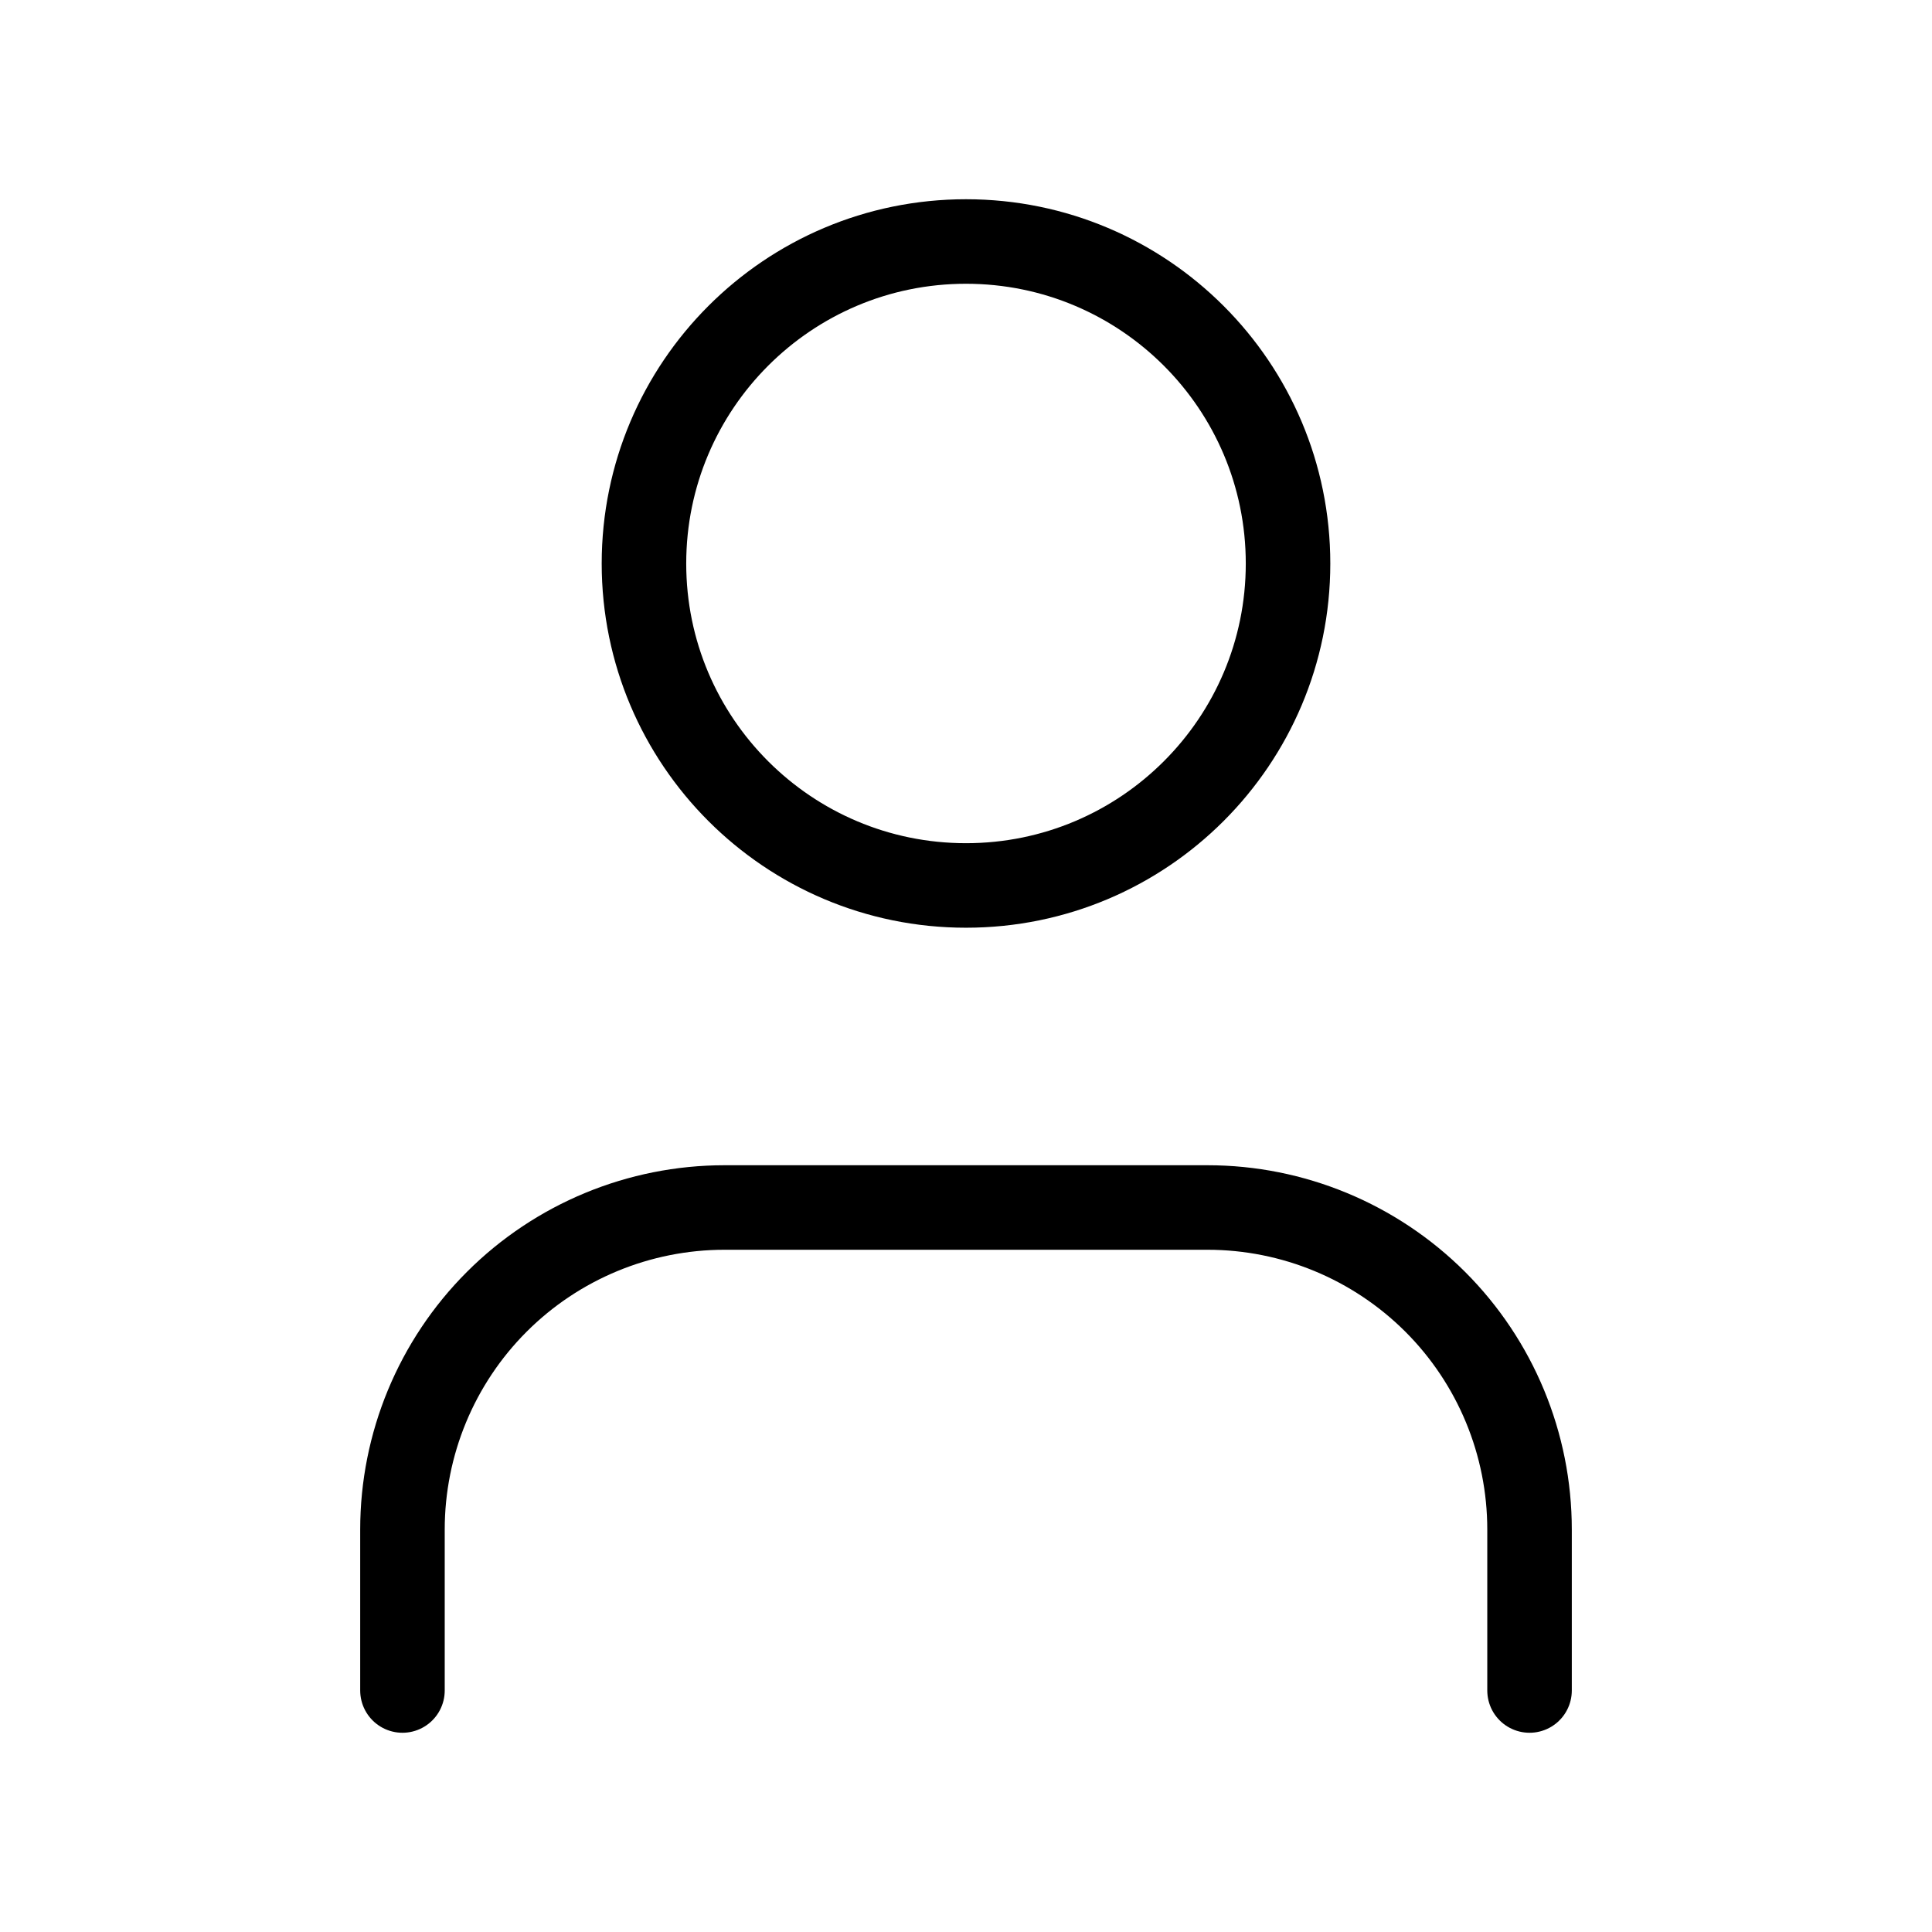
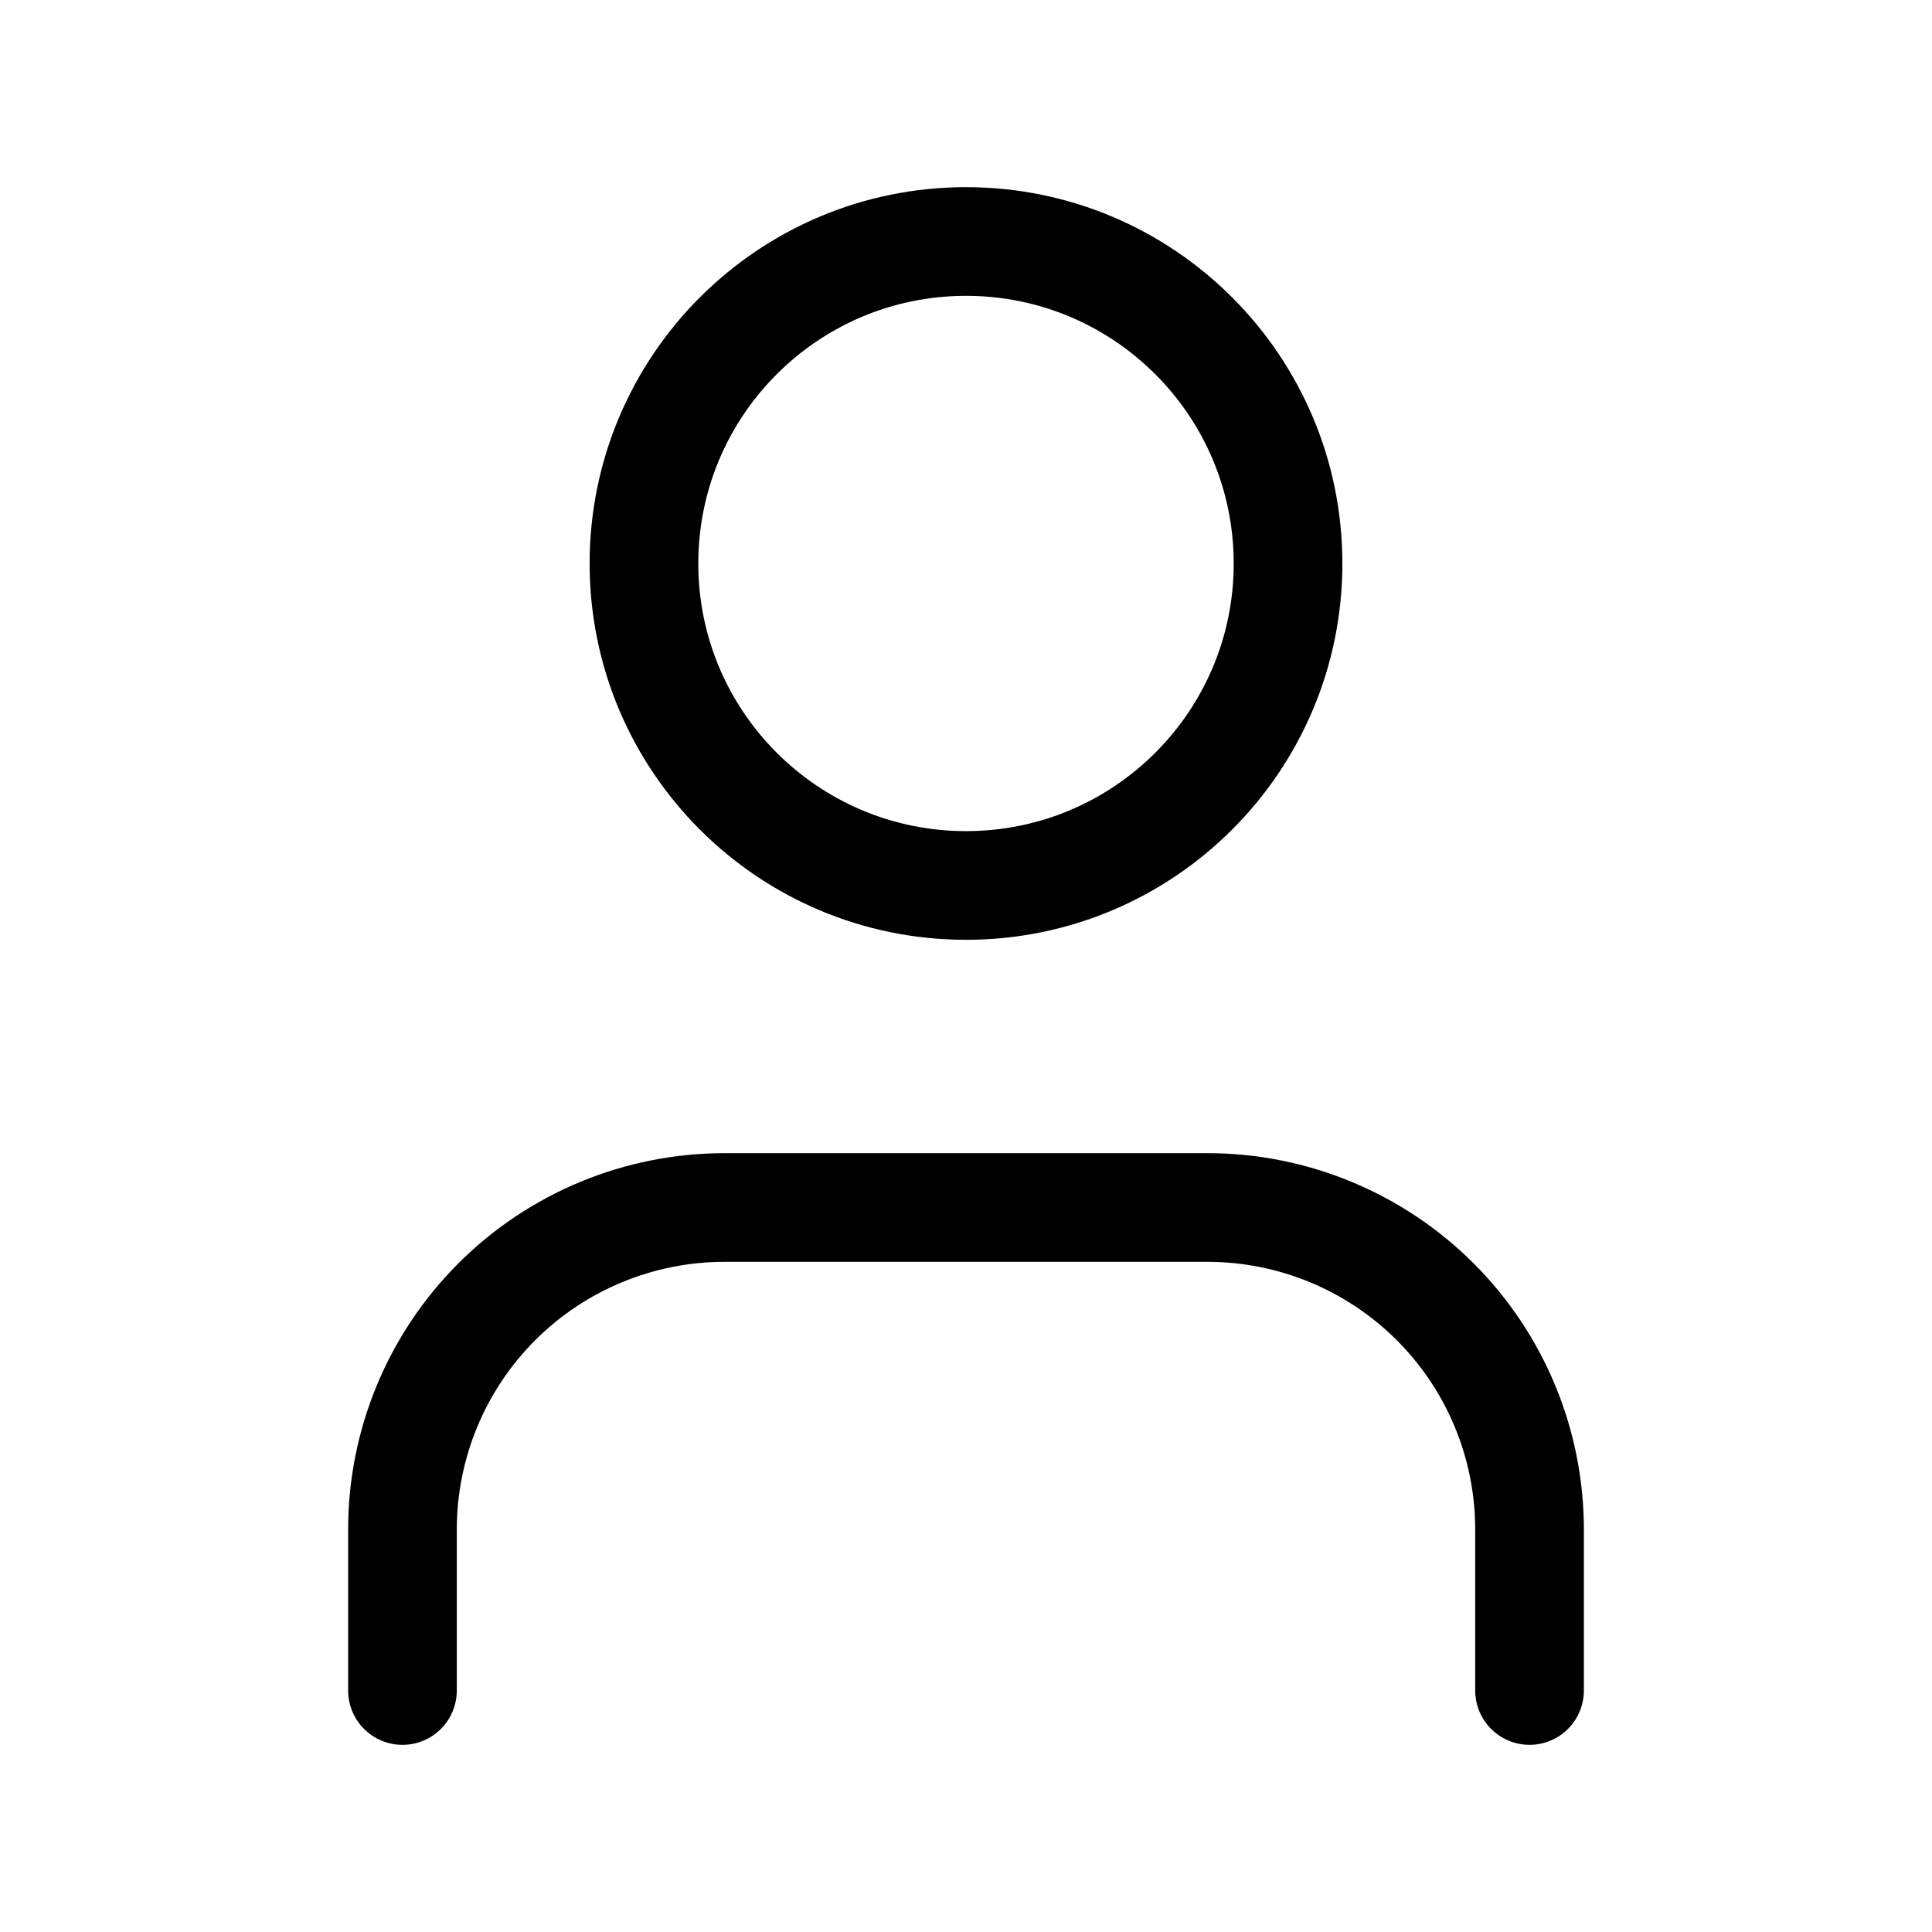
<svg xmlns="http://www.w3.org/2000/svg" width="currentWidth" height="currentHeight" viewBox="0 0 16 16" fill="none">
-   <path d="M12.667 14V12.667C12.667 11.959 12.386 11.281 11.886 10.781C11.385 10.281 10.707 10 10 10H6C5.293 10 4.614 10.281 4.114 10.781C3.614 11.281 3.333 11.959 3.333 12.667V14M10.667 4.667C10.667 6.139 9.473 7.333 8 7.333C6.527 7.333 5.333 6.139 5.333 4.667C5.333 3.194 6.527 2 8 2C9.473 2 10.667 3.194 10.667 4.667Z" stroke="currentColor" stroke-width="0.7" stroke-linecap="round" stroke-linejoin="round" />
+   <path d="M12.667 14V12.667C12.667 11.959 12.386 11.281 11.886 10.781C11.385 10.281 10.707 10 10 10H6C5.293 10 4.614 10.281 4.114 10.781C3.614 11.281 3.333 11.959 3.333 12.667V14M10.667 4.667C10.667 6.139 9.473 7.333 8 7.333C6.527 7.333 5.333 6.139 5.333 4.667C5.333 3.194 6.527 2 8 2C9.473 2 10.667 3.194 10.667 4.667Z" stroke="currentColor" stroke-width="0.9" stroke-linecap="round" stroke-linejoin="round" />
</svg>
